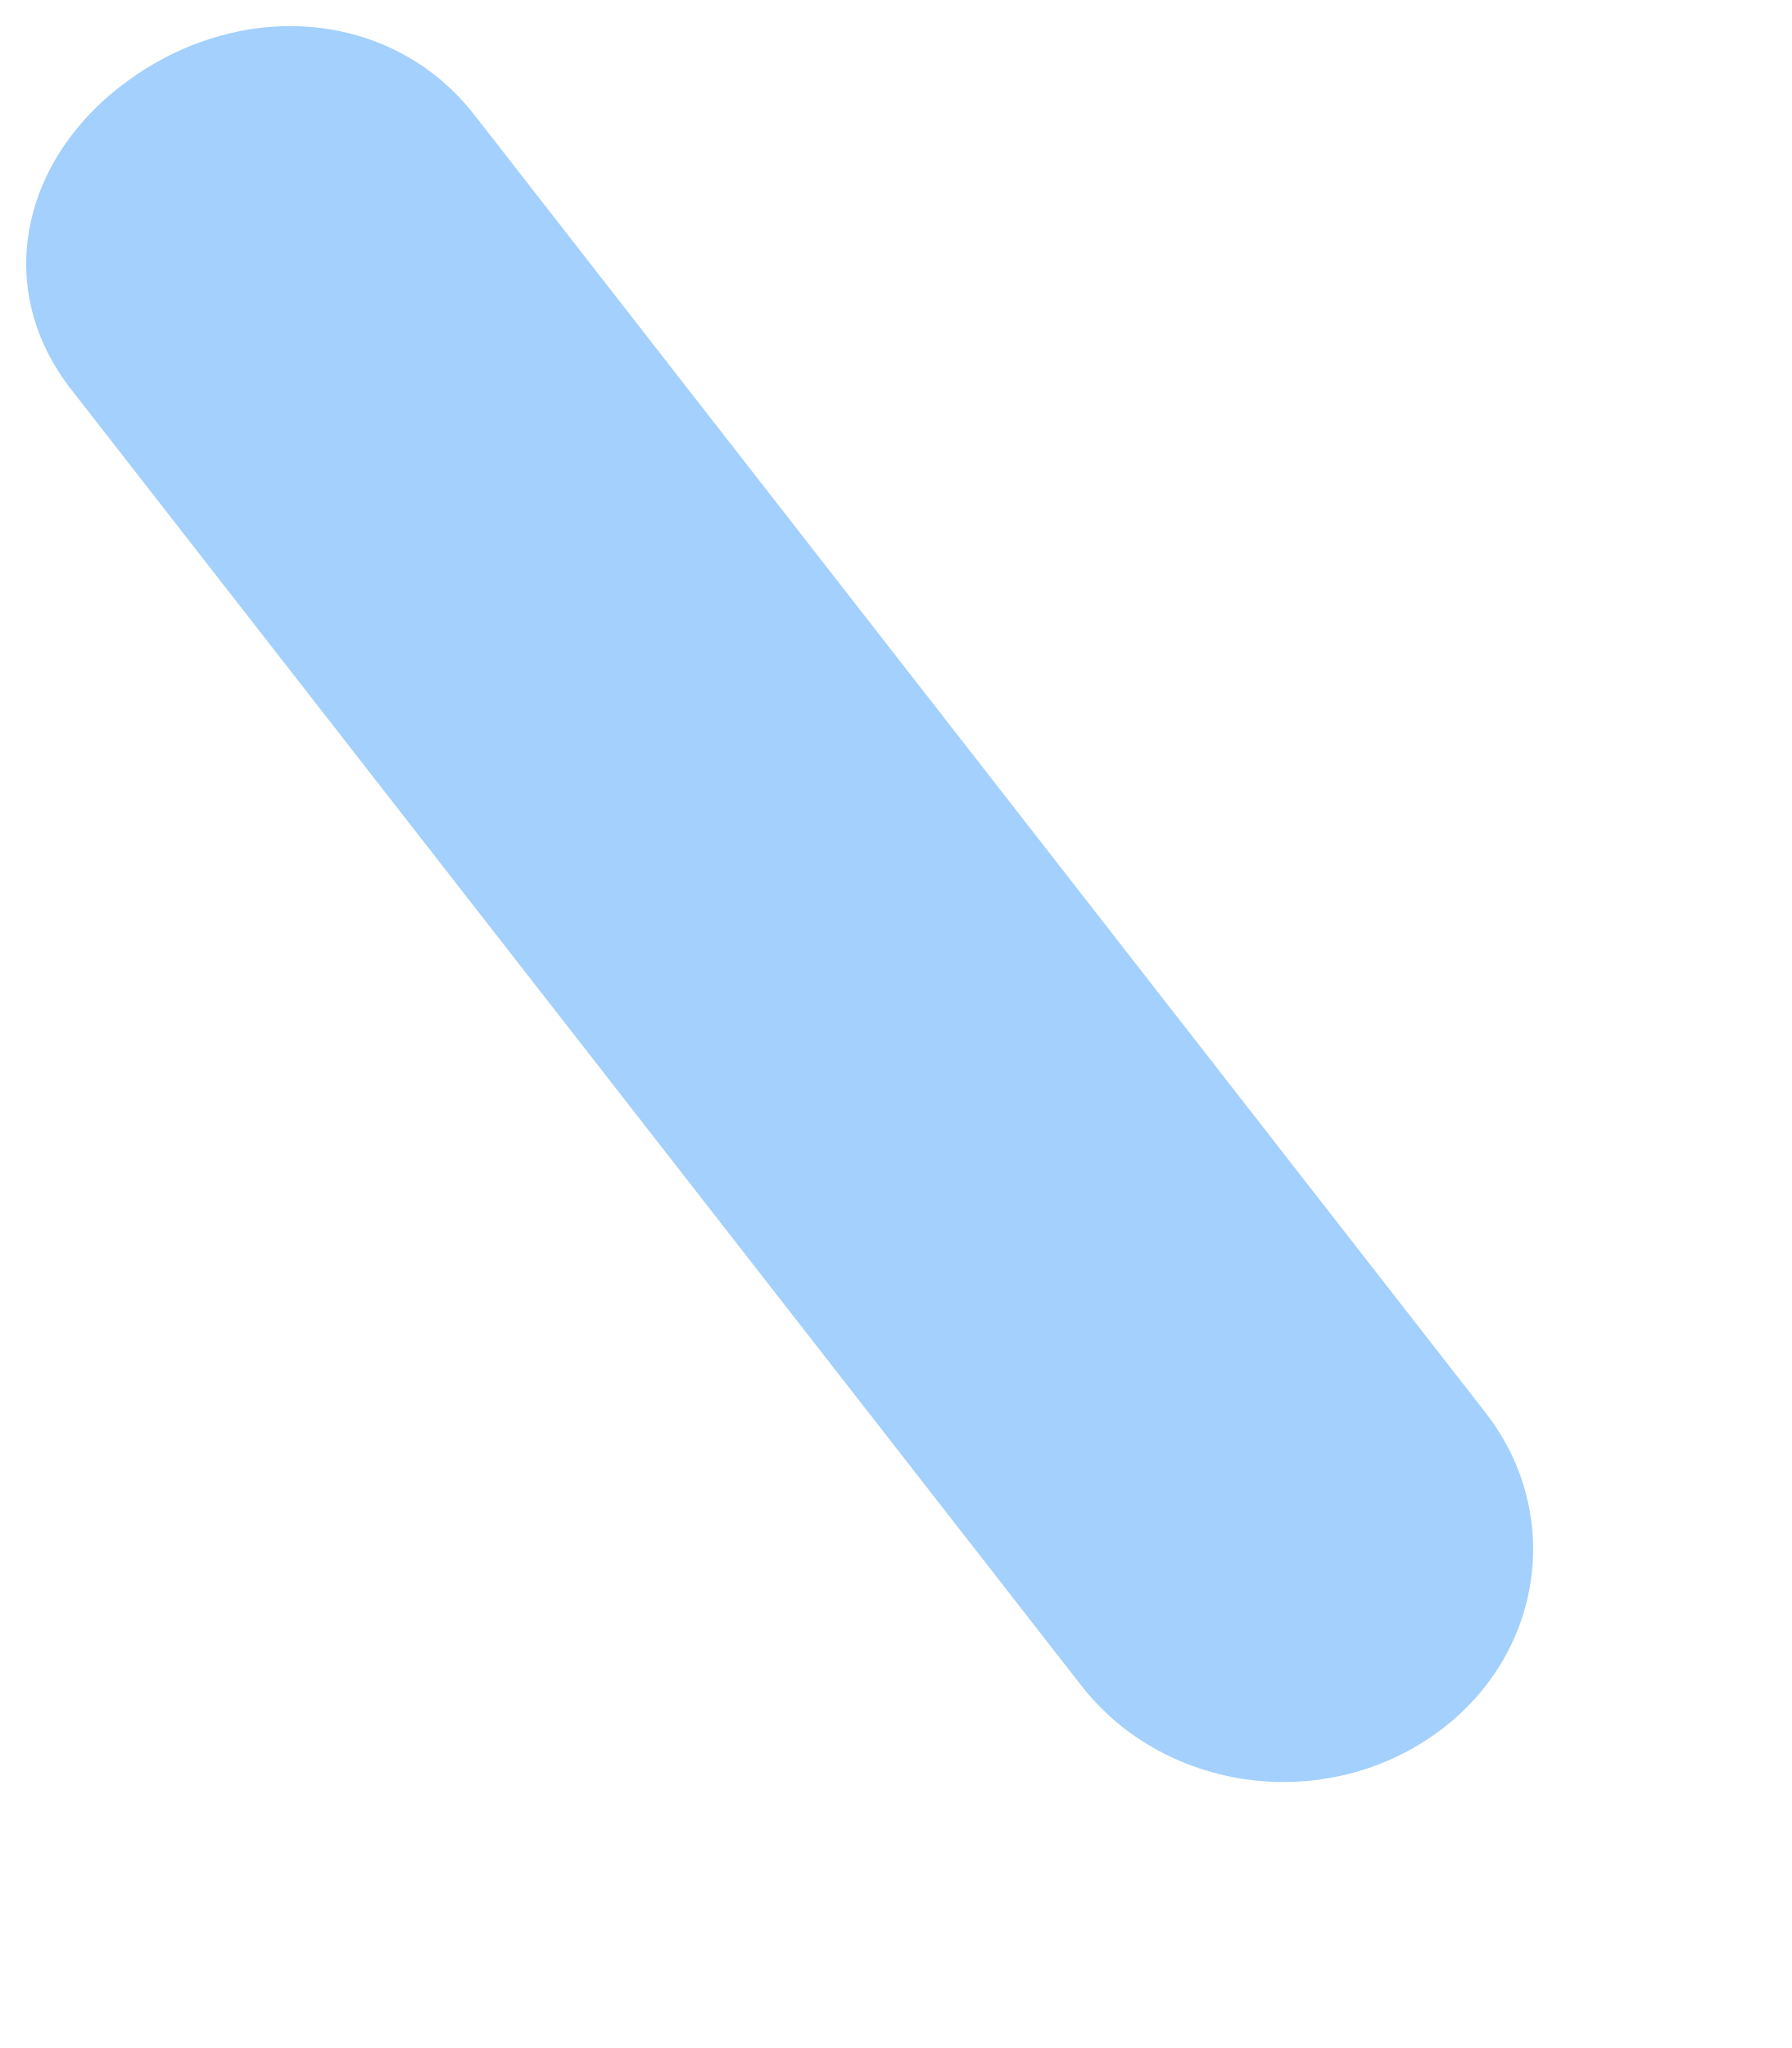
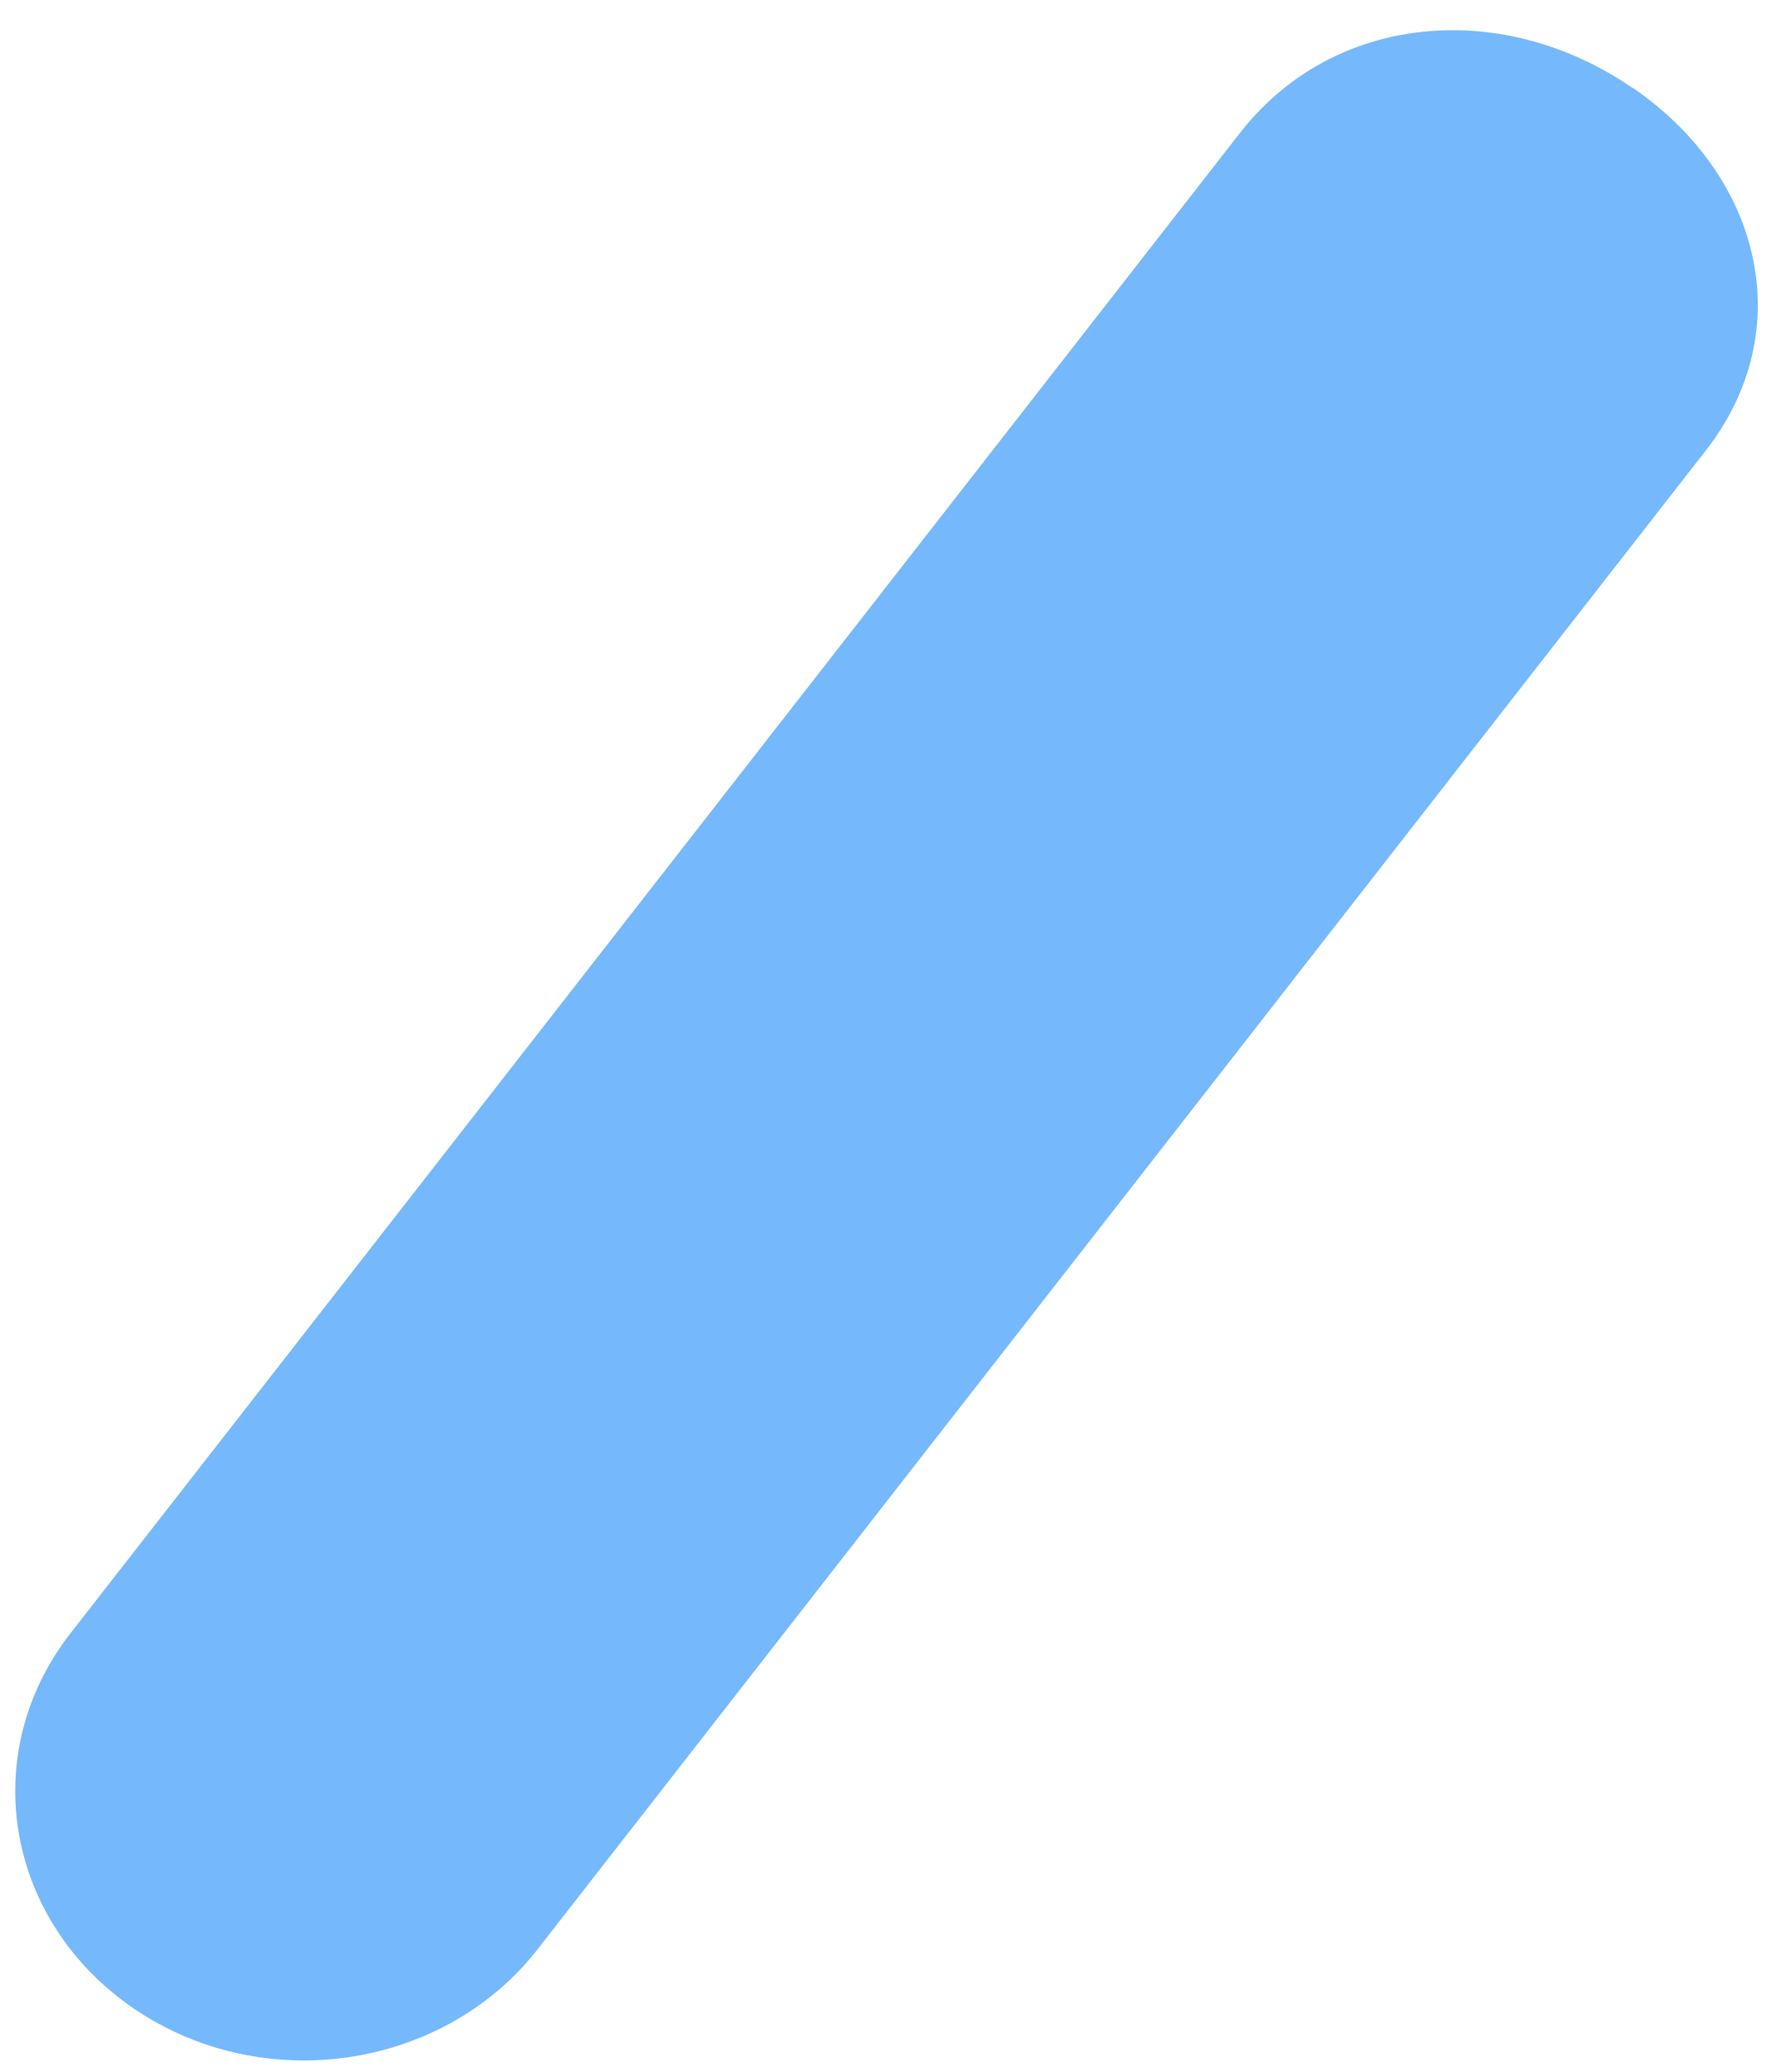
- <svg xmlns="http://www.w3.org/2000/svg" version="1.1" width="7px" height="8px">
-   <g transform="matrix(1 0 0 1 -44 -46 )">
-     <path d="M 5.015 6.961  C 4.715 6.961  4.418 6.831  4.227 6.587  L 0.278 1.521  C -0.039 1.115  0.091 0.594  0.526 0.297  L 0.53 0.294  C 0.716 0.167  0.929 0.102  1.133 0.102  C 1.407 0.102  1.671 0.216  1.852 0.447  L 5.804 5.518  C 6.12 5.924  6.024 6.492  5.588 6.787  C 5.415 6.904  5.214 6.961  5.015 6.961  Z " fill-rule="nonzero" fill="#1989fa" stroke="none" fill-opacity="0.4" transform="matrix(1 0 0 1 44 46 )" />
+ <svg xmlns="http://www.w3.org/2000/svg" version="1.1" width="6px" height="7px">
+   <g transform="matrix(1 0 0 1 -30 -46 )">
+     <path d="M 1.815 6.587  C 1.633 6.821  1.339 6.961  1.026 6.961  C 0.828 6.961  0.628 6.905  0.454 6.787  C 0.018 6.49  -0.079 5.925  0.238 5.518  L 4.191 0.447  C 4.372 0.216  4.634 0.102  4.909 0.102  C 5.114 0.102  5.325 0.167  5.511 0.294  L 5.517 0.297  C 5.95 0.594  6.08 1.115  5.764 1.521  L 1.815 6.587  Z " fill-rule="nonzero" fill="#1989fa" stroke="none" fill-opacity="0.6" transform="matrix(1 0 0 1 30 46 )" />
  </g>
</svg>
